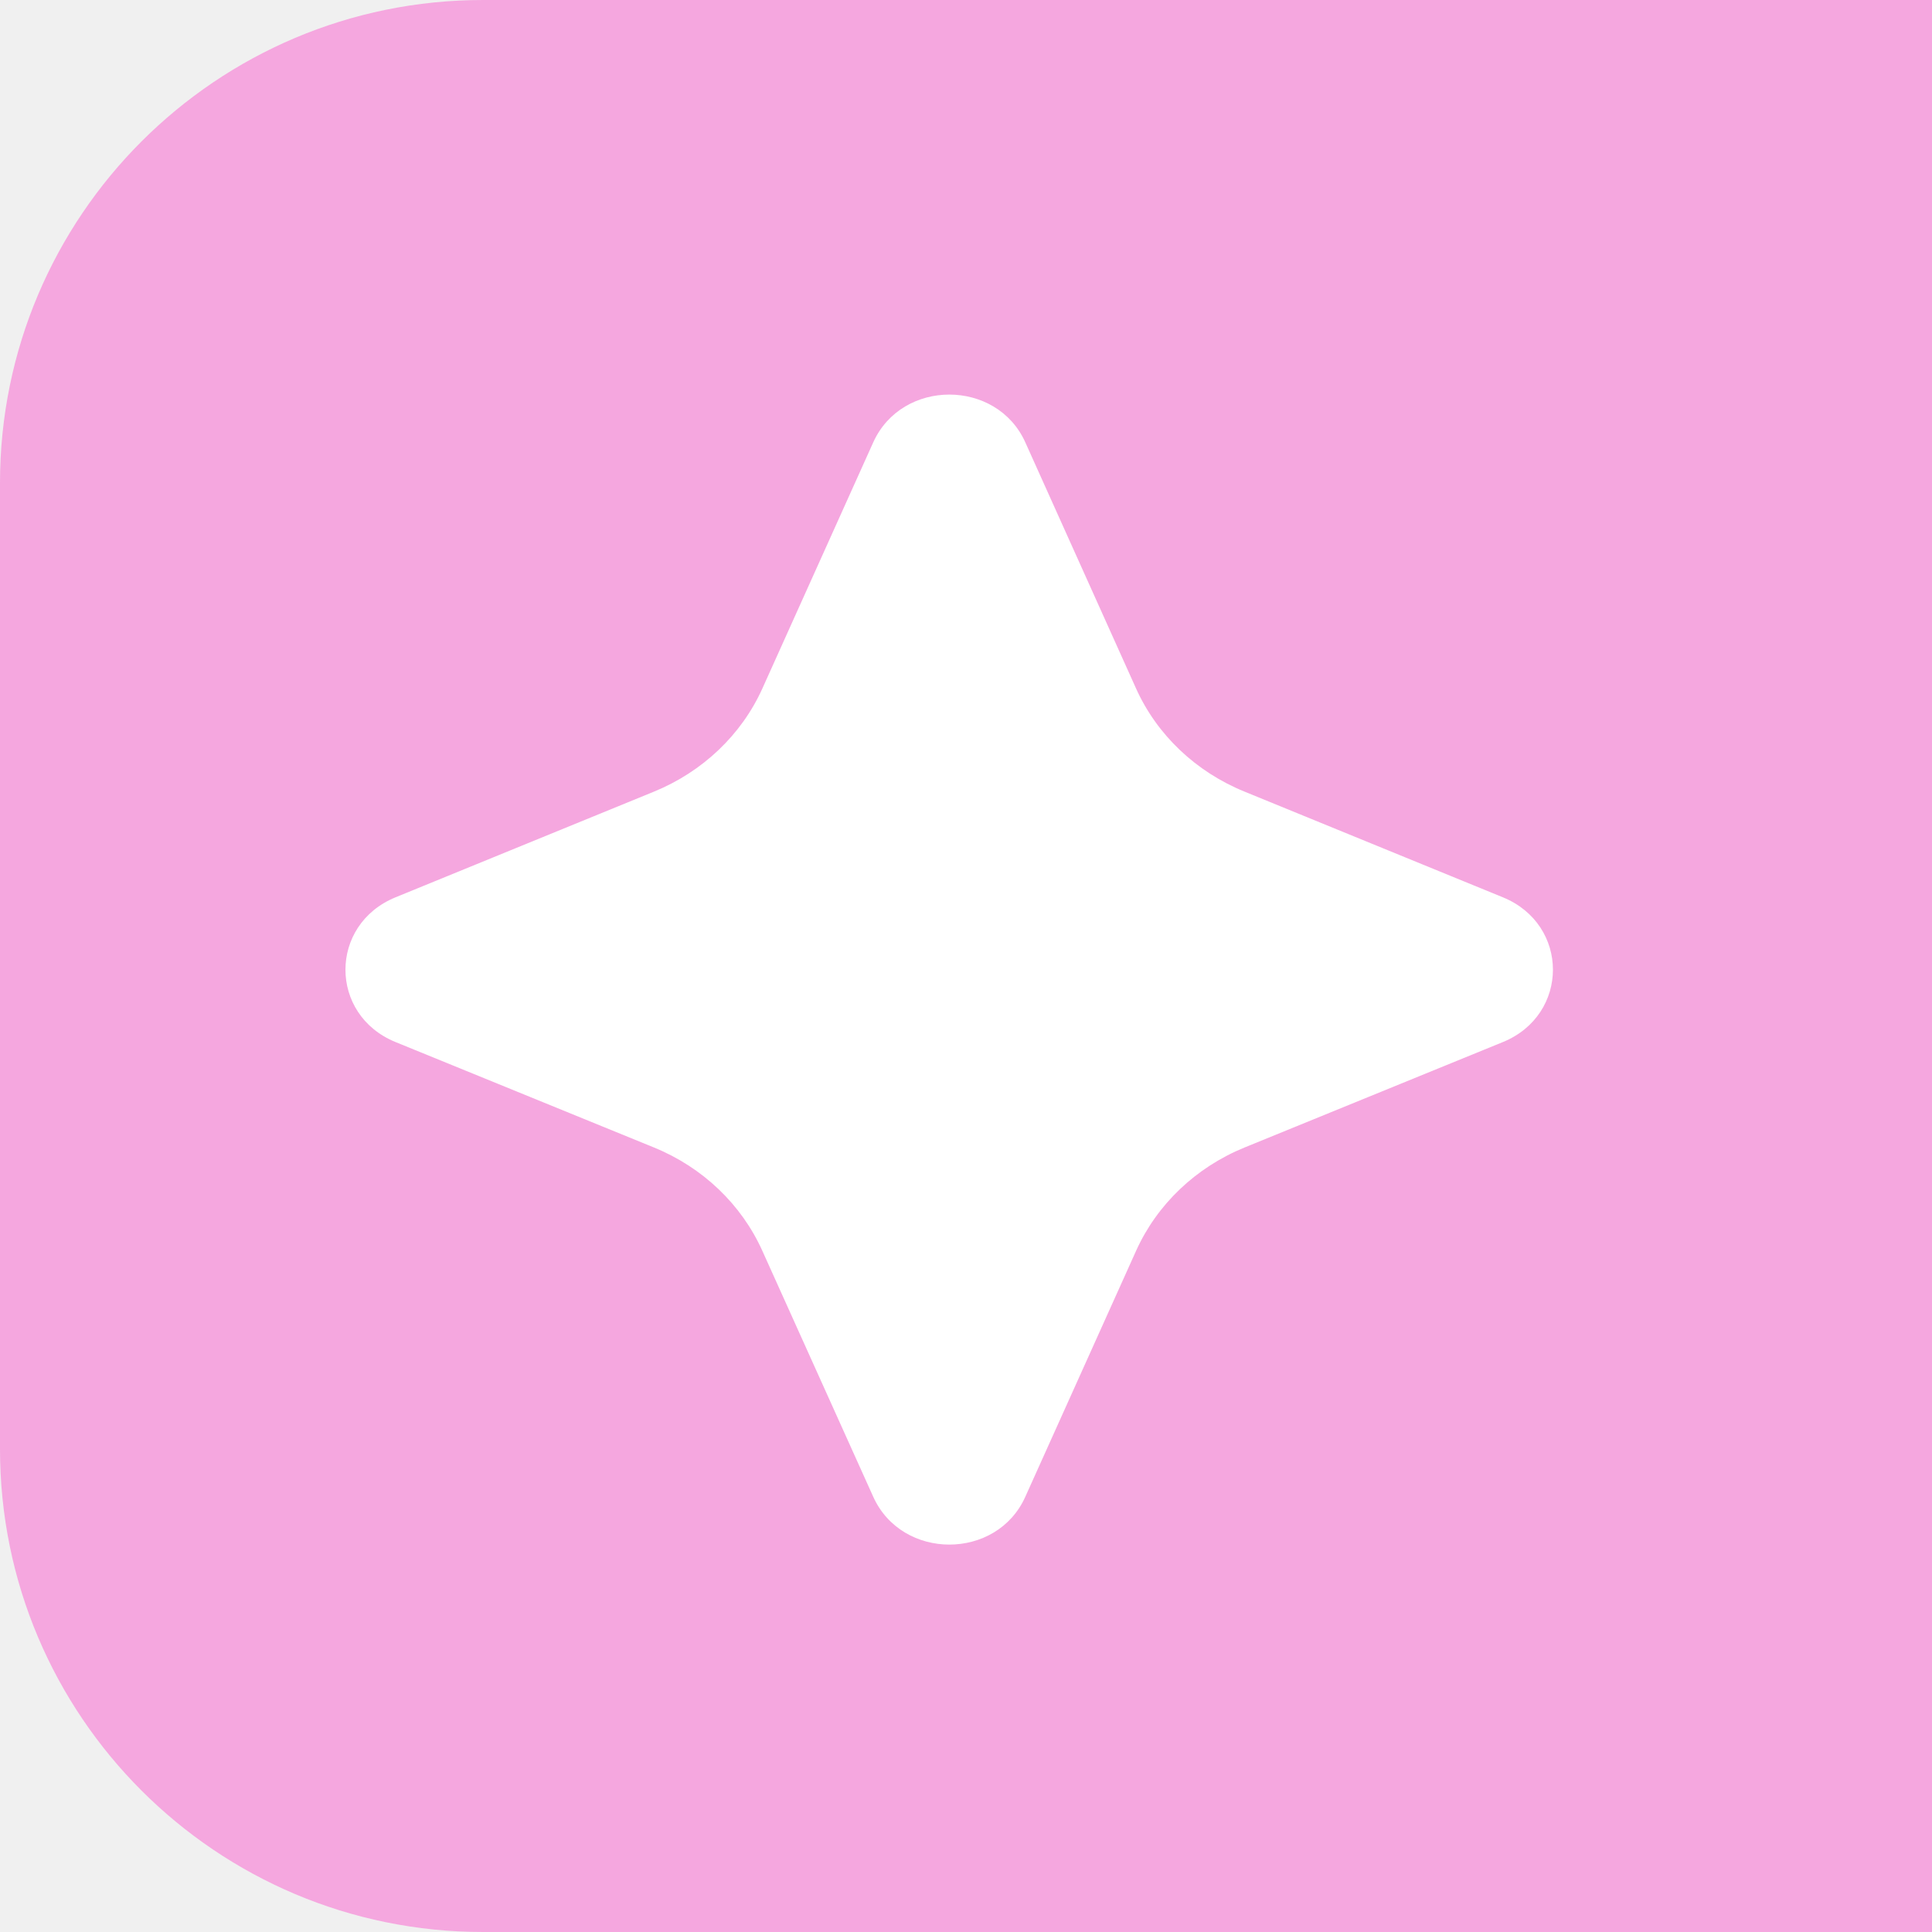
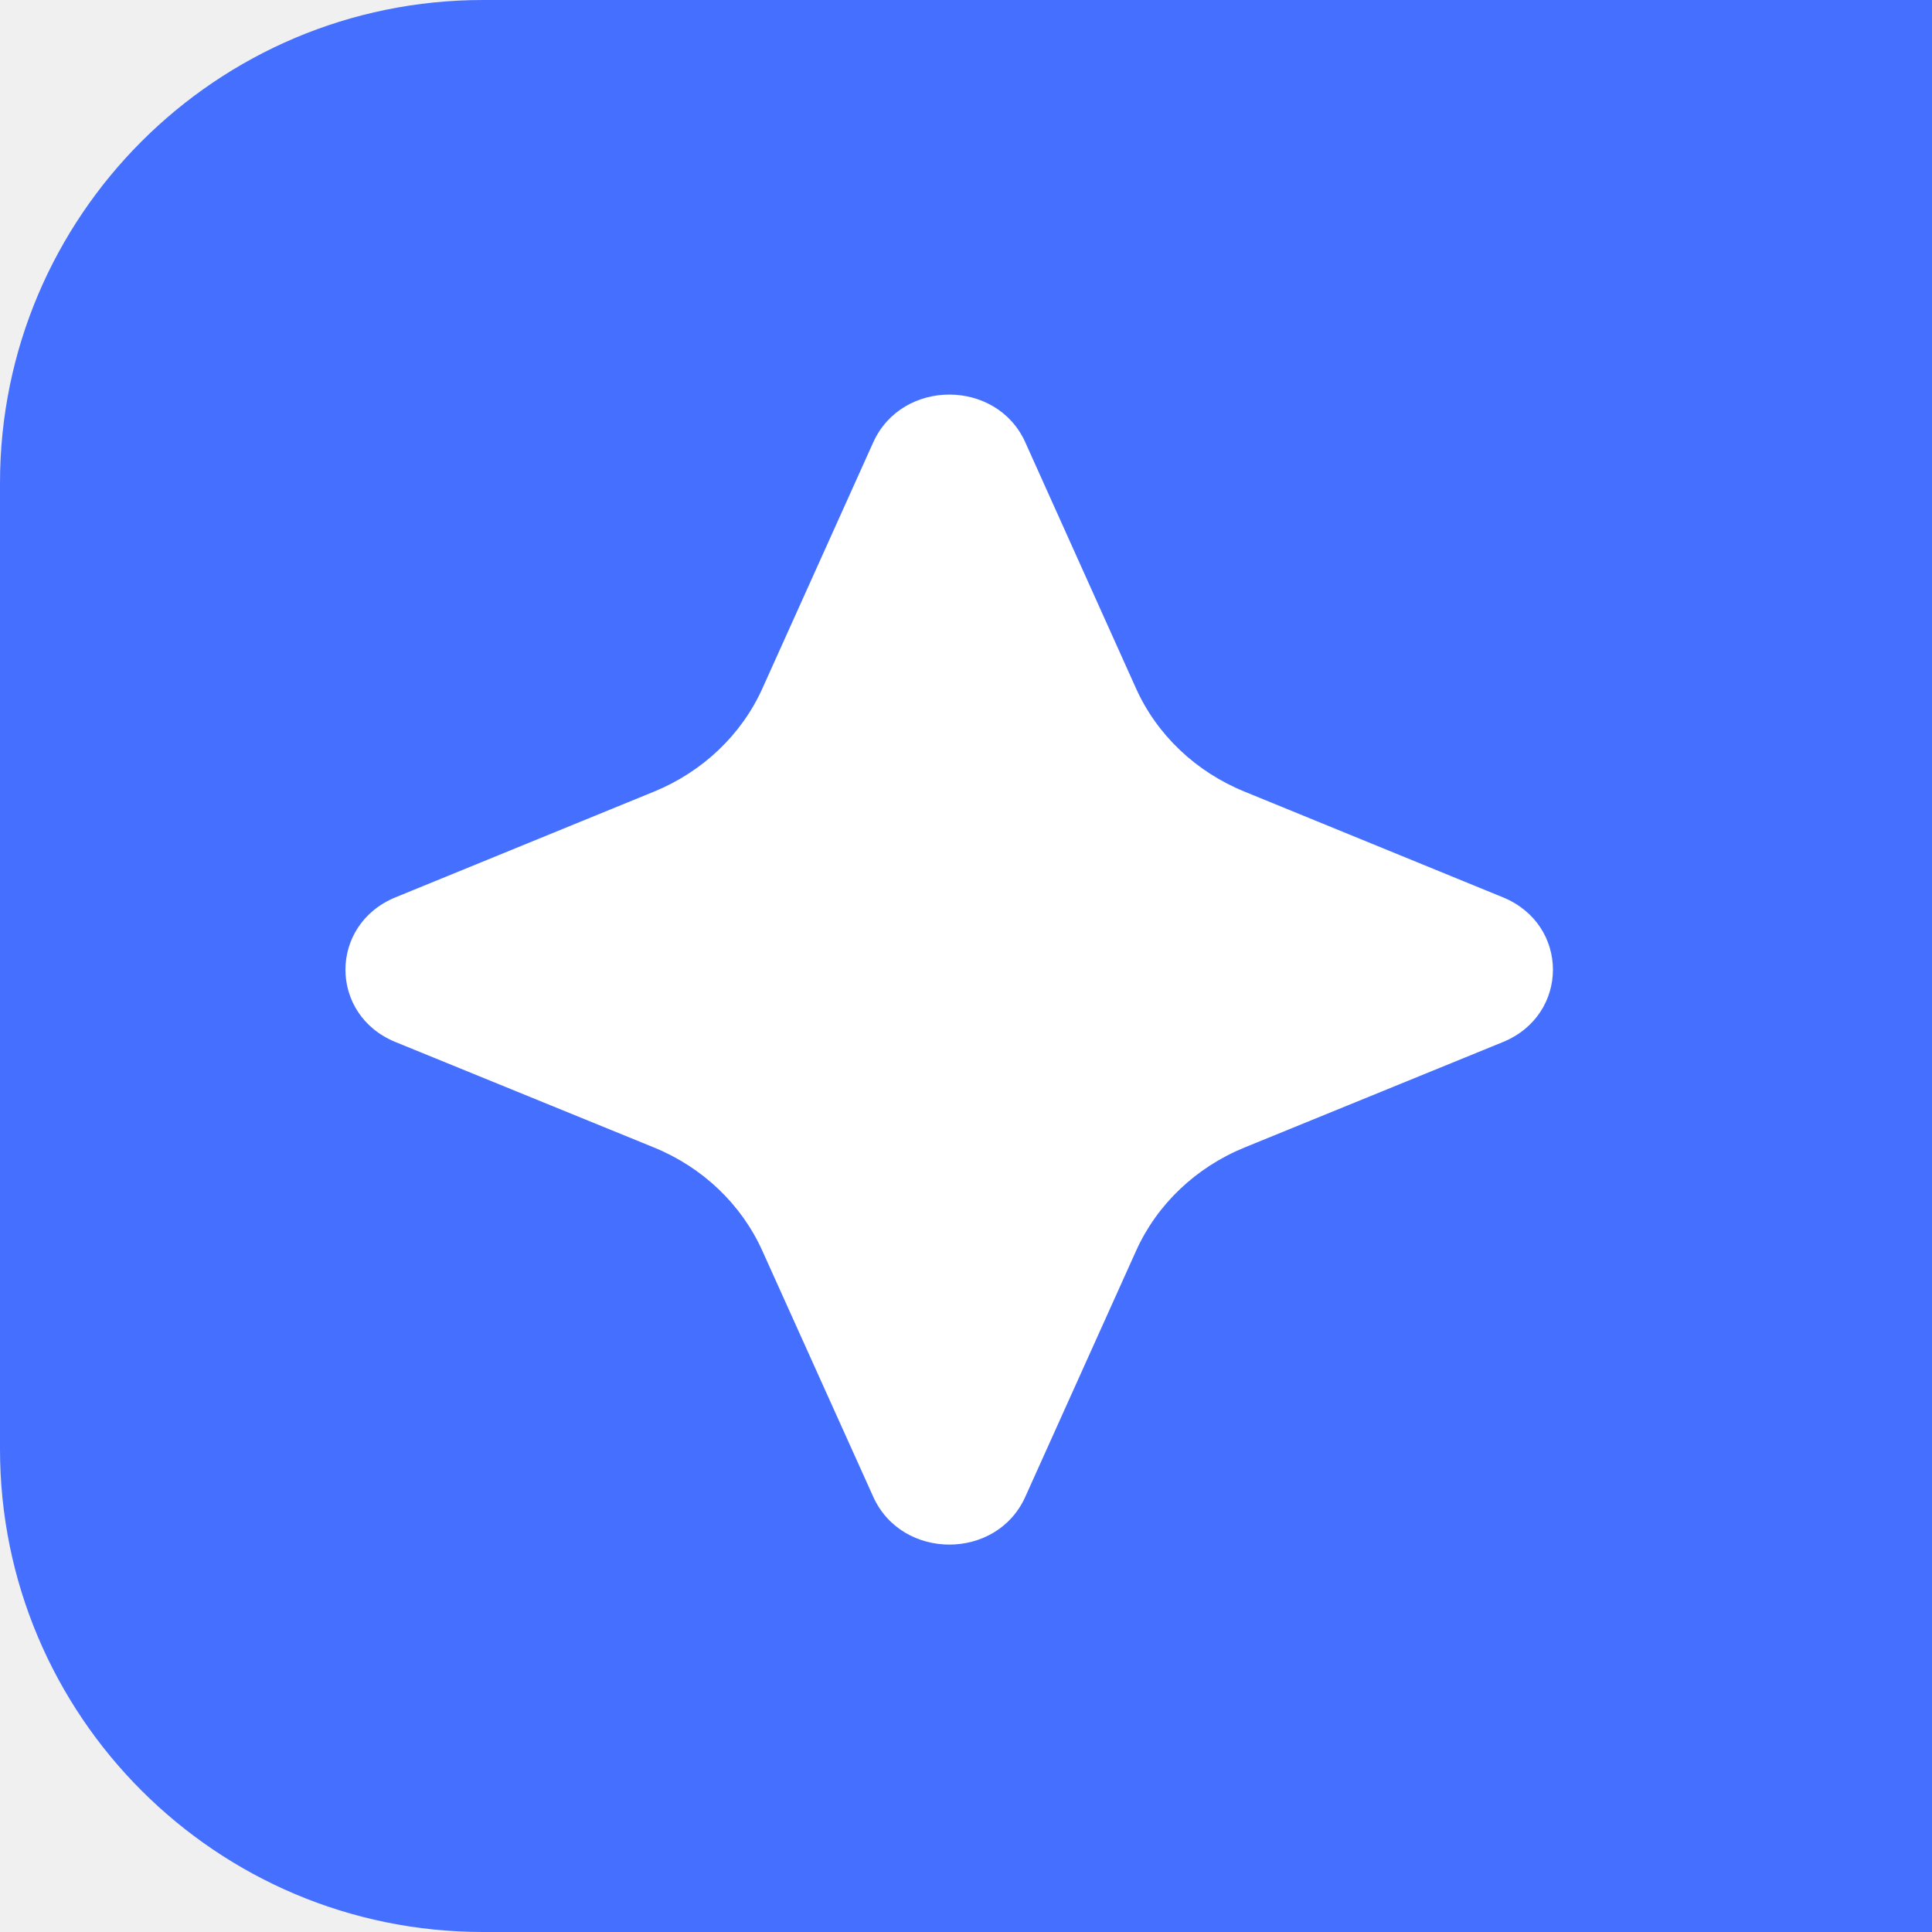
<svg xmlns="http://www.w3.org/2000/svg" width="16" height="16" viewBox="0 0 16 16" fill="none">
  <g clip-path="url(#clip0_2716_12957)">
-     <path d="M0 4C0 1.791 1.791 0 4 0H16V16H4C1.791 16 0 14.209 0 12V4Z" fill="#F5A7DF" />
+     <path d="M0 4C0 1.791 1.791 0 4 0H16V16H4C1.791 16 0 14.209 0 12V4Z" fill="#4570FF" />
    <path d="M8.491 3.663C8.254 3.136 7.47 3.136 7.232 3.663L6.314 5.701C6.141 6.085 5.819 6.391 5.416 6.556L3.276 7.431C2.723 7.657 2.722 8.404 3.276 8.63L5.416 9.503C5.82 9.668 6.141 9.975 6.314 10.36L7.232 12.396C7.47 12.923 8.254 12.924 8.491 12.396L9.408 10.36C9.581 9.975 9.903 9.668 10.307 9.503L12.446 8.63C12.999 8.404 12.999 7.657 12.446 7.431L10.307 6.556C9.904 6.392 9.581 6.086 9.408 5.701L8.491 3.663Z" fill="white" />
  </g>
  <defs>
    <clipPath id="clip0_2716_12957">
      <rect width="16" height="16" fill="white" />
    </clipPath>
  </defs>
</svg>
